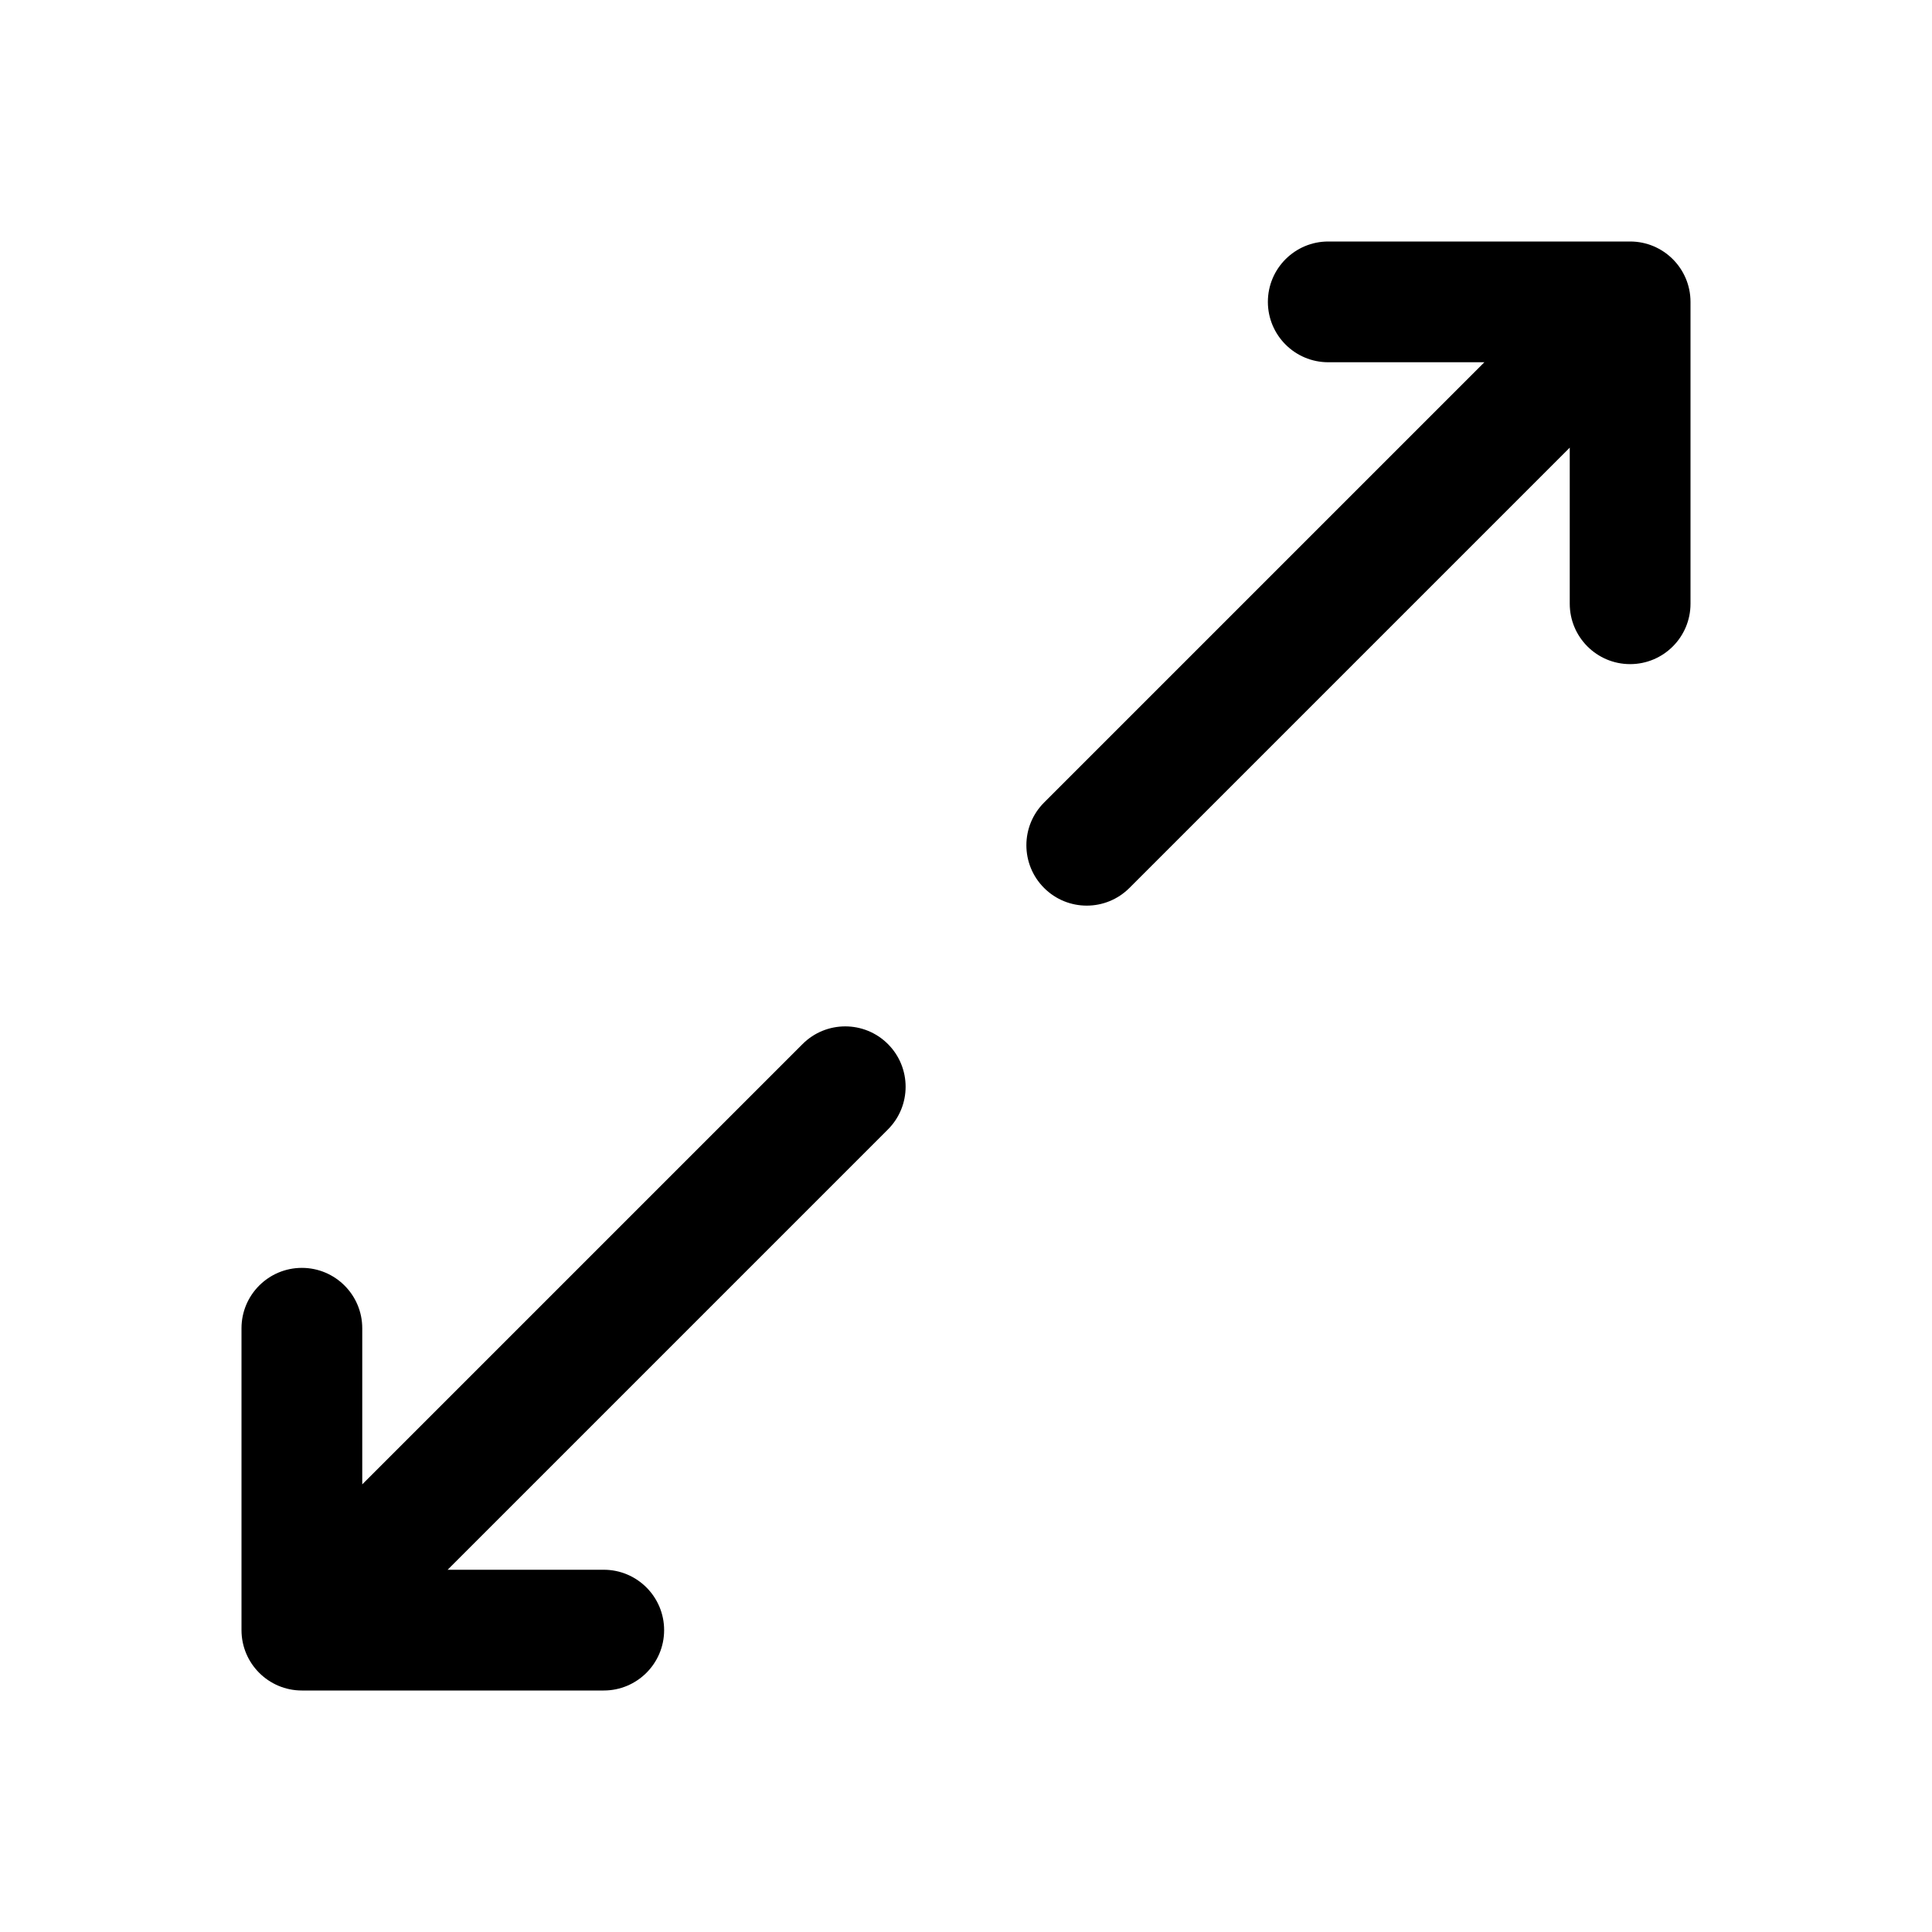
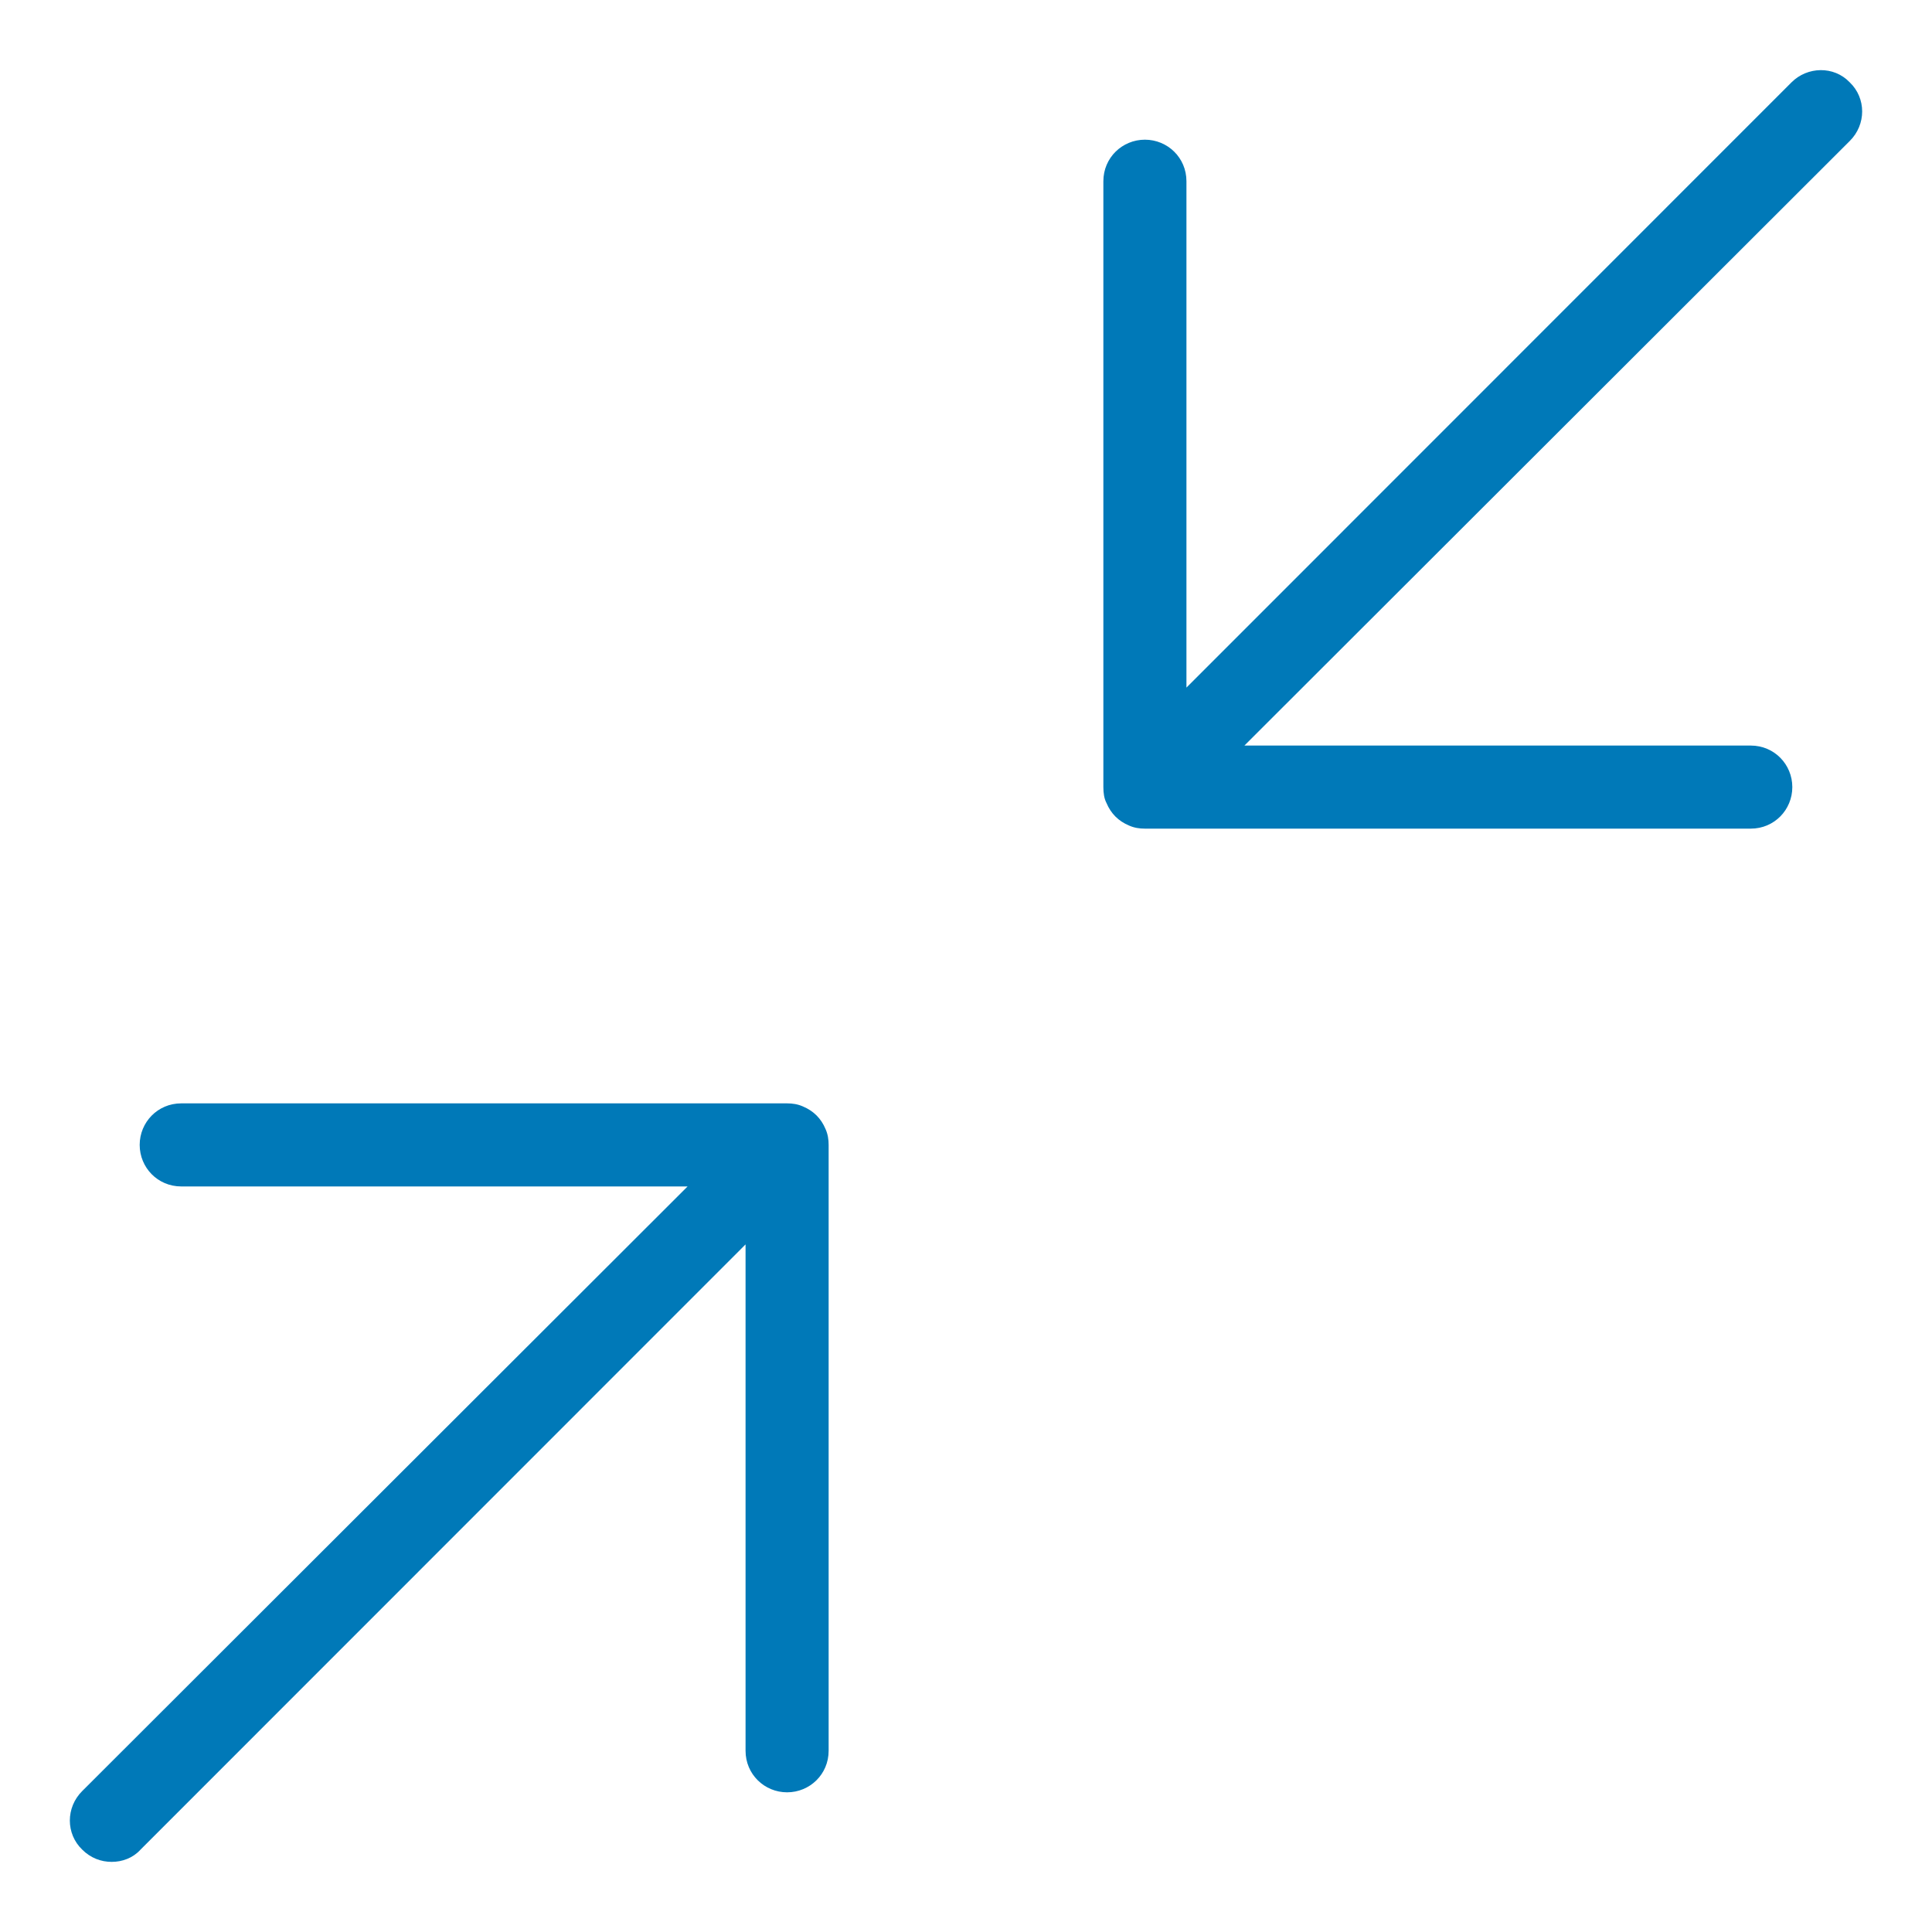
- <svg xmlns="http://www.w3.org/2000/svg" id="Layer" enable-background="new 0 0 64 64" height="512" viewBox="0 0 64 64" width="512">
-   <path d="m26.586 34.586-14.586 14.586v-5.172c0-1.104-.896-2-2-2s-2 .896-2 2v10c0 1.104.896 2 2 2h10c1.104 0 2-.896 2-2s-.896-2-2-2h-5.172l14.586-14.586c.781-.781.781-2.047 0-2.828-.78-.781-2.048-.781-2.828 0z" />
-   <path d="m54 8h-10c-1.104 0-2 .896-2 2s.896 2 2 2h5.172l-14.586 14.586c-.781.781-.781 2.047 0 2.828.391.391.902.586 1.414.586s1.023-.195 1.414-.586l14.586-14.586v5.172c0 1.104.896 2 2 2s2-.896 2-2v-10c0-1.104-.896-2-2-2z" />
+ <svg xmlns="http://www.w3.org/2000/svg" width="10pt" height="10pt" viewBox="0 0 10 10" version="1.1">
+   <g id="surface1">
+     <path style=" stroke:none;fill-rule:nonzero;fill:rgb(0%,47.451%,72.157%);fill-opacity:1;" d="M 9.273 0.426 L 6.141 3.559 L 6.141 0.938 C 6.141 0.816 6.043 0.723 5.926 0.723 C 5.809 0.723 5.711 0.816 5.711 0.938 L 5.711 4.074 C 5.711 4.105 5.715 4.133 5.727 4.156 C 5.75 4.211 5.789 4.25 5.844 4.273 C 5.871 4.285 5.898 4.289 5.926 4.289 L 9.062 4.289 C 9.184 4.289 9.277 4.191 9.277 4.074 C 9.277 3.957 9.184 3.859 9.062 3.859 L 6.441 3.859 L 9.574 0.73 C 9.66 0.645 9.66 0.508 9.574 0.426 C 9.492 0.34 9.355 0.344 9.273 0.426 Z M 4.156 5.727 C 4.129 5.715 4.102 5.711 4.074 5.711 L 0.938 5.711 C 0.816 5.711 0.723 5.809 0.723 5.926 C 0.723 6.043 0.816 6.141 0.938 6.141 L 3.559 6.141 L 0.426 9.27 C 0.34 9.355 0.34 9.492 0.426 9.574 C 0.469 9.617 0.523 9.637 0.578 9.637 C 0.633 9.637 0.688 9.617 0.727 9.574 L 3.859 6.441 L 3.859 9.062 C 3.859 9.184 3.957 9.277 4.074 9.277 C 4.191 9.277 4.289 9.184 4.289 9.062 L 4.289 5.926 C 4.289 5.898 4.285 5.871 4.273 5.844 C 4.25 5.789 4.211 5.75 4.156 5.727 Z M 4.156 5.727 " />
+   </g>
</svg>
